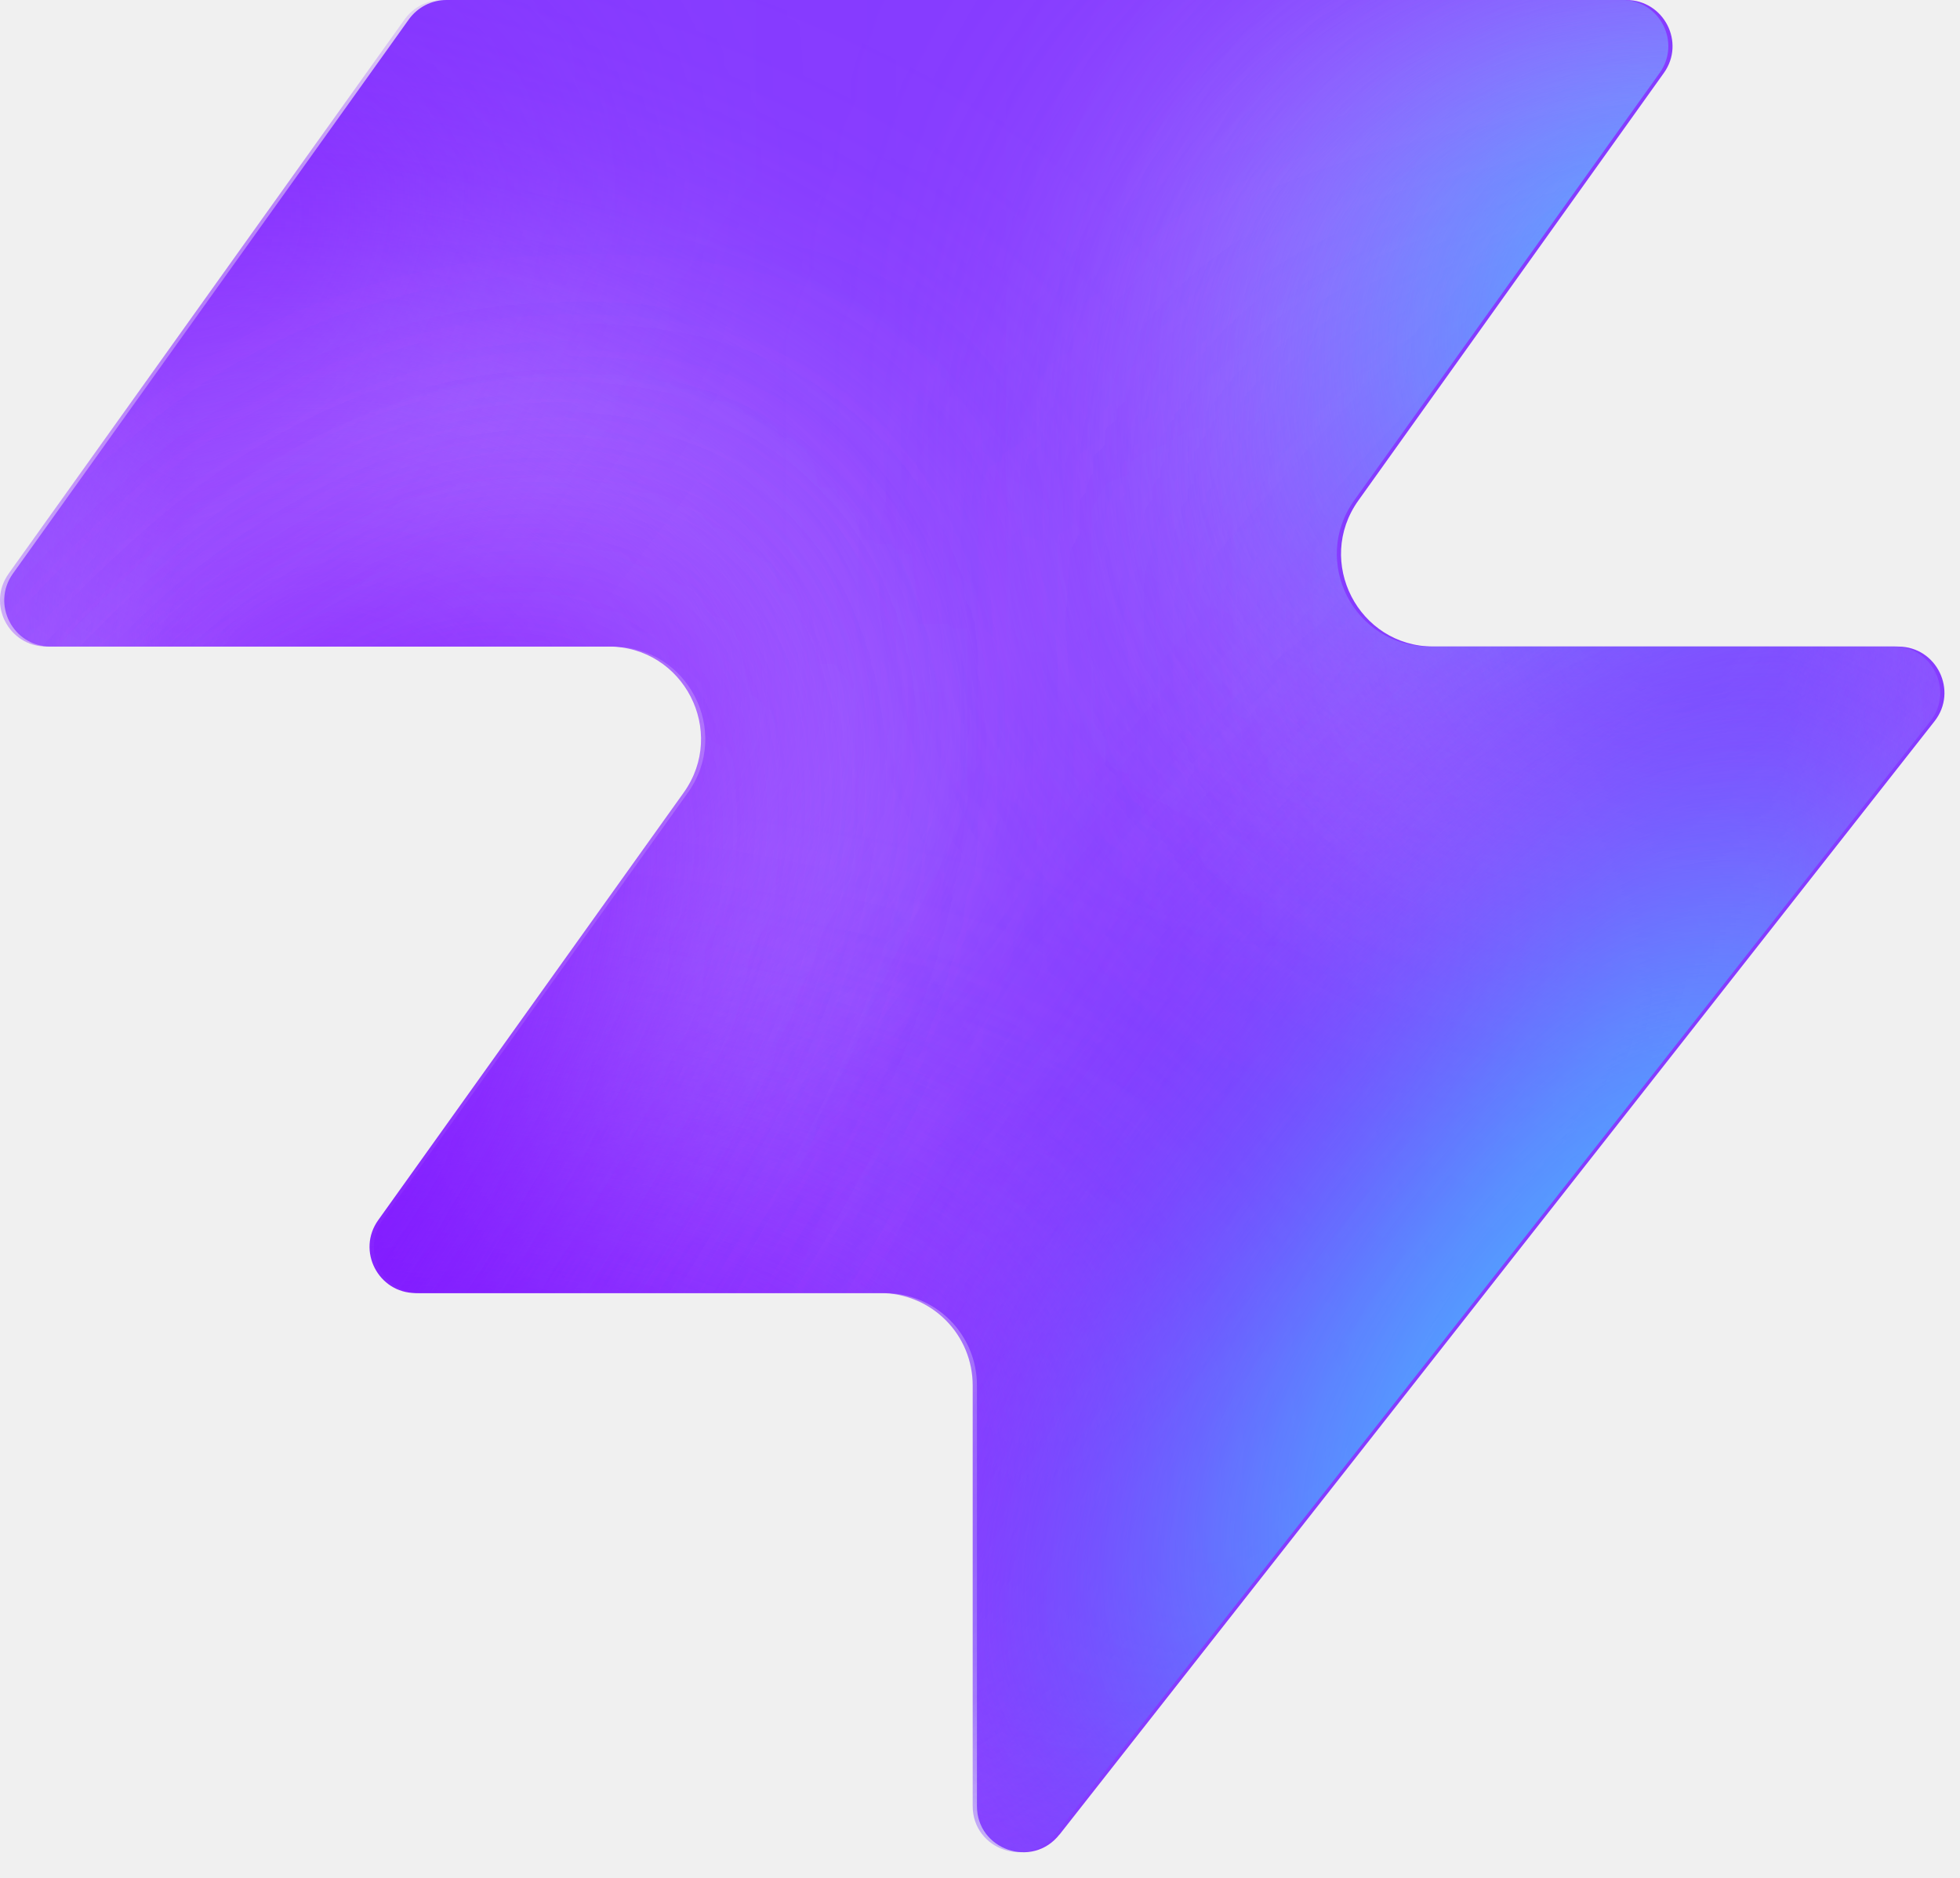
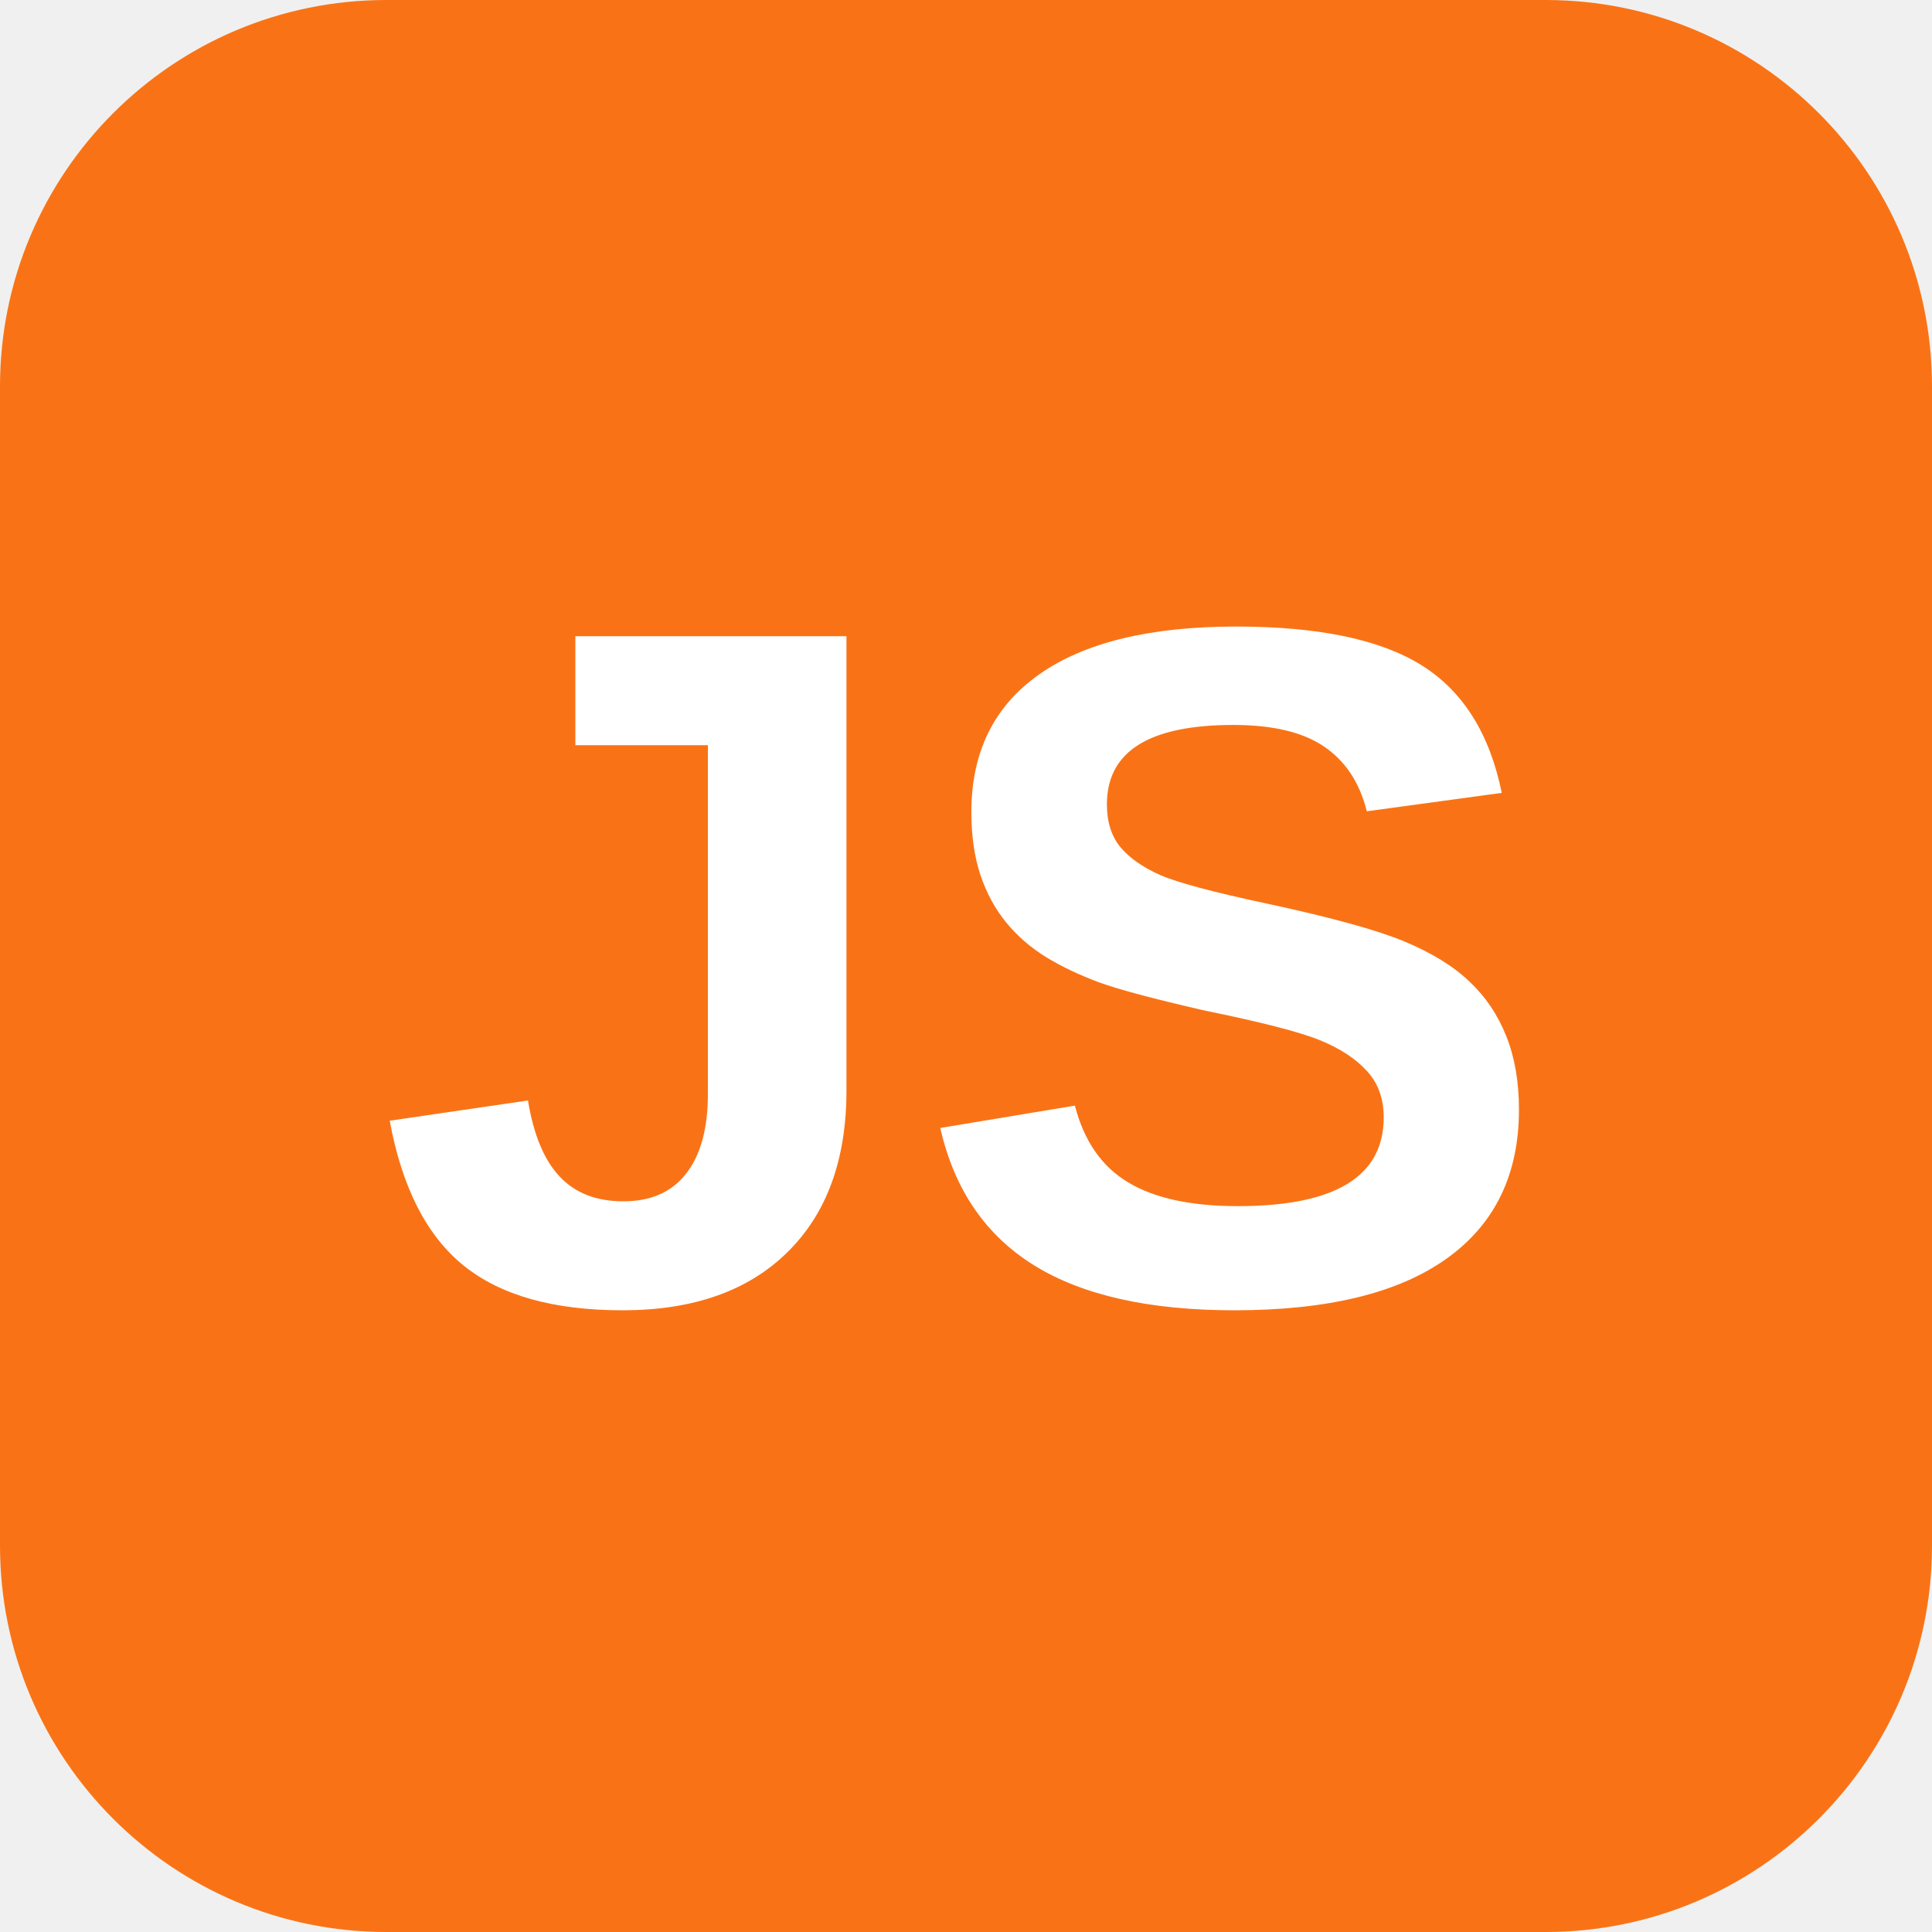
- <svg xmlns="http://www.w3.org/2000/svg" width="48" height="46" fill="none" viewBox="0 0 48 46">
-   <path fill="#863bff" d="M25.946 44.938c-.664.845-2.021.375-2.021-.698V33.937a2.26 2.26 0 0 0-2.262-2.262H10.287c-.92 0-1.456-1.04-.92-1.788l7.48-10.471c1.07-1.497 0-3.578-1.842-3.578H1.237c-.92 0-1.456-1.04-.92-1.788L10.013.474c.214-.297.556-.474.92-.474h28.894c.92 0 1.456 1.04.92 1.788l-7.48 10.471c-1.07 1.498 0 3.579 1.842 3.579h11.377c.943 0 1.473 1.088.89 1.83L25.947 44.94z" style="fill:#863bff;fill:color(display-p3 .525 .23 1);fill-opacity:1" />
-   <mask id="a" width="48" height="46" x="0" y="0" maskUnits="userSpaceOnUse" style="mask-type:alpha">
-     <path fill="#000" d="M25.842 44.938c-.664.844-2.021.375-2.021-.698V33.937a2.26 2.26 0 0 0-2.262-2.262H10.183c-.92 0-1.456-1.04-.92-1.788l7.48-10.471c1.07-1.498 0-3.579-1.842-3.579H1.133c-.92 0-1.456-1.04-.92-1.787L9.91.473c.214-.297.556-.474.92-.474h28.894c.92 0 1.456 1.04.92 1.788l-7.48 10.471c-1.07 1.498 0 3.578 1.842 3.578h11.377c.943 0 1.473 1.088.89 1.832L25.843 44.94z" style="fill:#000;fill-opacity:1" />
-   </mask>
-   <g mask="url(#a)">
-     <g filter="url(#b)">
-       <ellipse cx="5.508" cy="14.704" fill="#ede6ff" rx="5.508" ry="14.704" style="fill:#ede6ff;fill:color(display-p3 .927 .903 1);fill-opacity:1" transform="matrix(.00324 1 1 -.00324 -4.47 31.516)" />
-     </g>
-     <g filter="url(#c)">
-       <ellipse cx="10.399" cy="29.851" fill="#ede6ff" rx="10.399" ry="29.851" style="fill:#ede6ff;fill:color(display-p3 .927 .903 1);fill-opacity:1" transform="matrix(.00324 1 1 -.00324 -39.328 7.883)" />
-     </g>
-     <g filter="url(#d)">
-       <ellipse cx="5.508" cy="30.487" fill="#7e14ff" rx="5.508" ry="30.487" style="fill:#7e14ff;fill:color(display-p3 .492 .077 1);fill-opacity:1" transform="rotate(89.814 -25.913 -14.639)scale(1 -1)" />
-     </g>
-     <g filter="url(#e)">
-       <ellipse cx="5.508" cy="30.599" fill="#7e14ff" rx="5.508" ry="30.599" style="fill:#7e14ff;fill:color(display-p3 .492 .077 1);fill-opacity:1" transform="rotate(89.814 -32.644 -3.334)scale(1 -1)" />
-     </g>
-     <g filter="url(#f)">
-       <ellipse cx="5.508" cy="30.599" fill="#7e14ff" rx="5.508" ry="30.599" style="fill:#7e14ff;fill:color(display-p3 .492 .077 1);fill-opacity:1" transform="matrix(.00324 1 1 -.00324 -34.34 30.47)" />
-     </g>
-     <g filter="url(#g)">
-       <ellipse cx="14.072" cy="22.078" fill="#ede6ff" rx="14.072" ry="22.078" style="fill:#ede6ff;fill:color(display-p3 .927 .903 1);fill-opacity:1" transform="rotate(93.35 24.506 48.493)scale(-1 1)" />
-     </g>
-     <g filter="url(#h)">
-       <ellipse cx="3.47" cy="21.501" fill="#7e14ff" rx="3.47" ry="21.501" style="fill:#7e14ff;fill:color(display-p3 .492 .077 1);fill-opacity:1" transform="rotate(89.009 28.708 47.59)scale(-1 1)" />
-     </g>
-     <g filter="url(#i)">
-       <ellipse cx="3.47" cy="21.501" fill="#7e14ff" rx="3.47" ry="21.501" style="fill:#7e14ff;fill:color(display-p3 .492 .077 1);fill-opacity:1" transform="rotate(89.009 28.708 47.59)scale(-1 1)" />
-     </g>
-     <g filter="url(#j)">
-       <ellipse cx=".387" cy="8.972" fill="#7e14ff" rx="4.407" ry="29.108" style="fill:#7e14ff;fill:color(display-p3 .492 .077 1);fill-opacity:1" transform="rotate(39.51 .387 8.972)" />
-     </g>
-     <g filter="url(#k)">
-       <ellipse cx="47.523" cy="-6.092" fill="#7e14ff" rx="4.407" ry="29.108" style="fill:#7e14ff;fill:color(display-p3 .492 .077 1);fill-opacity:1" transform="rotate(37.892 47.523 -6.092)" />
-     </g>
-     <g filter="url(#l)">
-       <ellipse cx="41.412" cy="6.333" fill="#47bfff" rx="5.971" ry="9.665" style="fill:#47bfff;fill:color(display-p3 .28 .748 1);fill-opacity:1" transform="rotate(37.892 41.412 6.333)" />
-     </g>
-     <g filter="url(#m)">
-       <ellipse cx="-1.879" cy="38.332" fill="#7e14ff" rx="4.407" ry="29.108" style="fill:#7e14ff;fill:color(display-p3 .492 .077 1);fill-opacity:1" transform="rotate(37.892 -1.88 38.332)" />
-     </g>
-     <g filter="url(#n)">
-       <ellipse cx="-1.879" cy="38.332" fill="#7e14ff" rx="4.407" ry="29.108" style="fill:#7e14ff;fill:color(display-p3 .492 .077 1);fill-opacity:1" transform="rotate(37.892 -1.88 38.332)" />
-     </g>
-     <g filter="url(#o)">
-       <ellipse cx="35.651" cy="29.907" fill="#7e14ff" rx="4.407" ry="29.108" style="fill:#7e14ff;fill:color(display-p3 .492 .077 1);fill-opacity:1" transform="rotate(37.892 35.651 29.907)" />
-     </g>
-     <g filter="url(#p)">
-       <ellipse cx="38.418" cy="32.4" fill="#47bfff" rx="5.971" ry="15.297" style="fill:#47bfff;fill:color(display-p3 .28 .748 1);fill-opacity:1" transform="rotate(37.892 38.418 32.4)" />
-     </g>
-   </g>
-   <defs>
-     <filter id="b" width="60.045" height="41.654" x="-19.77" y="16.149" color-interpolation-filters="sRGB" filterUnits="userSpaceOnUse">
-       <feFlood flood-opacity="0" result="BackgroundImageFix" />
-       <feBlend in="SourceGraphic" in2="BackgroundImageFix" result="shape" />
-       <feGaussianBlur result="effect1_foregroundBlur_2002_17158" stdDeviation="7.659" />
-     </filter>
-     <filter id="c" width="90.34" height="51.437" x="-54.613" y="-7.533" color-interpolation-filters="sRGB" filterUnits="userSpaceOnUse">
-       <feFlood flood-opacity="0" result="BackgroundImageFix" />
-       <feBlend in="SourceGraphic" in2="BackgroundImageFix" result="shape" />
-       <feGaussianBlur result="effect1_foregroundBlur_2002_17158" stdDeviation="7.659" />
-     </filter>
-     <filter id="d" width="79.355" height="29.4" x="-49.64" y="2.03" color-interpolation-filters="sRGB" filterUnits="userSpaceOnUse">
-       <feFlood flood-opacity="0" result="BackgroundImageFix" />
-       <feBlend in="SourceGraphic" in2="BackgroundImageFix" result="shape" />
-       <feGaussianBlur result="effect1_foregroundBlur_2002_17158" stdDeviation="4.596" />
-     </filter>
-     <filter id="e" width="79.579" height="29.4" x="-45.045" y="20.029" color-interpolation-filters="sRGB" filterUnits="userSpaceOnUse">
-       <feFlood flood-opacity="0" result="BackgroundImageFix" />
-       <feBlend in="SourceGraphic" in2="BackgroundImageFix" result="shape" />
-       <feGaussianBlur result="effect1_foregroundBlur_2002_17158" stdDeviation="4.596" />
-     </filter>
-     <filter id="f" width="79.579" height="29.4" x="-43.513" y="21.178" color-interpolation-filters="sRGB" filterUnits="userSpaceOnUse">
-       <feFlood flood-opacity="0" result="BackgroundImageFix" />
-       <feBlend in="SourceGraphic" in2="BackgroundImageFix" result="shape" />
-       <feGaussianBlur result="effect1_foregroundBlur_2002_17158" stdDeviation="4.596" />
-     </filter>
-     <filter id="g" width="74.749" height="58.852" x="15.756" y="-17.901" color-interpolation-filters="sRGB" filterUnits="userSpaceOnUse">
-       <feFlood flood-opacity="0" result="BackgroundImageFix" />
-       <feBlend in="SourceGraphic" in2="BackgroundImageFix" result="shape" />
-       <feGaussianBlur result="effect1_foregroundBlur_2002_17158" stdDeviation="7.659" />
-     </filter>
-     <filter id="h" width="61.377" height="25.362" x="23.548" y="2.284" color-interpolation-filters="sRGB" filterUnits="userSpaceOnUse">
-       <feFlood flood-opacity="0" result="BackgroundImageFix" />
-       <feBlend in="SourceGraphic" in2="BackgroundImageFix" result="shape" />
-       <feGaussianBlur result="effect1_foregroundBlur_2002_17158" stdDeviation="4.596" />
-     </filter>
-     <filter id="i" width="61.377" height="25.362" x="23.548" y="2.284" color-interpolation-filters="sRGB" filterUnits="userSpaceOnUse">
-       <feFlood flood-opacity="0" result="BackgroundImageFix" />
-       <feBlend in="SourceGraphic" in2="BackgroundImageFix" result="shape" />
-       <feGaussianBlur result="effect1_foregroundBlur_2002_17158" stdDeviation="4.596" />
-     </filter>
-     <filter id="j" width="56.045" height="63.649" x="-27.636" y="-22.853" color-interpolation-filters="sRGB" filterUnits="userSpaceOnUse">
-       <feFlood flood-opacity="0" result="BackgroundImageFix" />
-       <feBlend in="SourceGraphic" in2="BackgroundImageFix" result="shape" />
-       <feGaussianBlur result="effect1_foregroundBlur_2002_17158" stdDeviation="4.596" />
-     </filter>
-     <filter id="k" width="54.814" height="64.646" x="20.116" y="-38.415" color-interpolation-filters="sRGB" filterUnits="userSpaceOnUse">
-       <feFlood flood-opacity="0" result="BackgroundImageFix" />
-       <feBlend in="SourceGraphic" in2="BackgroundImageFix" result="shape" />
-       <feGaussianBlur result="effect1_foregroundBlur_2002_17158" stdDeviation="4.596" />
-     </filter>
-     <filter id="l" width="33.541" height="35.313" x="24.641" y="-11.323" color-interpolation-filters="sRGB" filterUnits="userSpaceOnUse">
-       <feFlood flood-opacity="0" result="BackgroundImageFix" />
-       <feBlend in="SourceGraphic" in2="BackgroundImageFix" result="shape" />
-       <feGaussianBlur result="effect1_foregroundBlur_2002_17158" stdDeviation="4.596" />
-     </filter>
-     <filter id="m" width="54.814" height="64.646" x="-29.286" y="6.009" color-interpolation-filters="sRGB" filterUnits="userSpaceOnUse">
-       <feFlood flood-opacity="0" result="BackgroundImageFix" />
-       <feBlend in="SourceGraphic" in2="BackgroundImageFix" result="shape" />
-       <feGaussianBlur result="effect1_foregroundBlur_2002_17158" stdDeviation="4.596" />
-     </filter>
-     <filter id="n" width="54.814" height="64.646" x="-29.286" y="6.009" color-interpolation-filters="sRGB" filterUnits="userSpaceOnUse">
-       <feFlood flood-opacity="0" result="BackgroundImageFix" />
-       <feBlend in="SourceGraphic" in2="BackgroundImageFix" result="shape" />
-       <feGaussianBlur result="effect1_foregroundBlur_2002_17158" stdDeviation="4.596" />
-     </filter>
-     <filter id="o" width="54.814" height="64.646" x="8.244" y="-2.416" color-interpolation-filters="sRGB" filterUnits="userSpaceOnUse">
-       <feFlood flood-opacity="0" result="BackgroundImageFix" />
-       <feBlend in="SourceGraphic" in2="BackgroundImageFix" result="shape" />
-       <feGaussianBlur result="effect1_foregroundBlur_2002_17158" stdDeviation="4.596" />
-     </filter>
-     <filter id="p" width="39.409" height="43.623" x="18.713" y="10.588" color-interpolation-filters="sRGB" filterUnits="userSpaceOnUse">
-       <feFlood flood-opacity="0" result="BackgroundImageFix" />
-       <feBlend in="SourceGraphic" in2="BackgroundImageFix" result="shape" />
-       <feGaussianBlur result="effect1_foregroundBlur_2002_17158" stdDeviation="4.596" />
-     </filter>
-   </defs>
+ <svg xmlns="http://www.w3.org/2000/svg" viewBox="0 0 100 100">
+   <rect width="100" height="100" rx="20" fill="#f97316" />
+   <text x="50" y="50" font-family="Arial, sans-serif" font-size="50" font-weight="bold" fill="#ffffff" text-anchor="middle" dominant-baseline="central">JS</text>
</svg>
